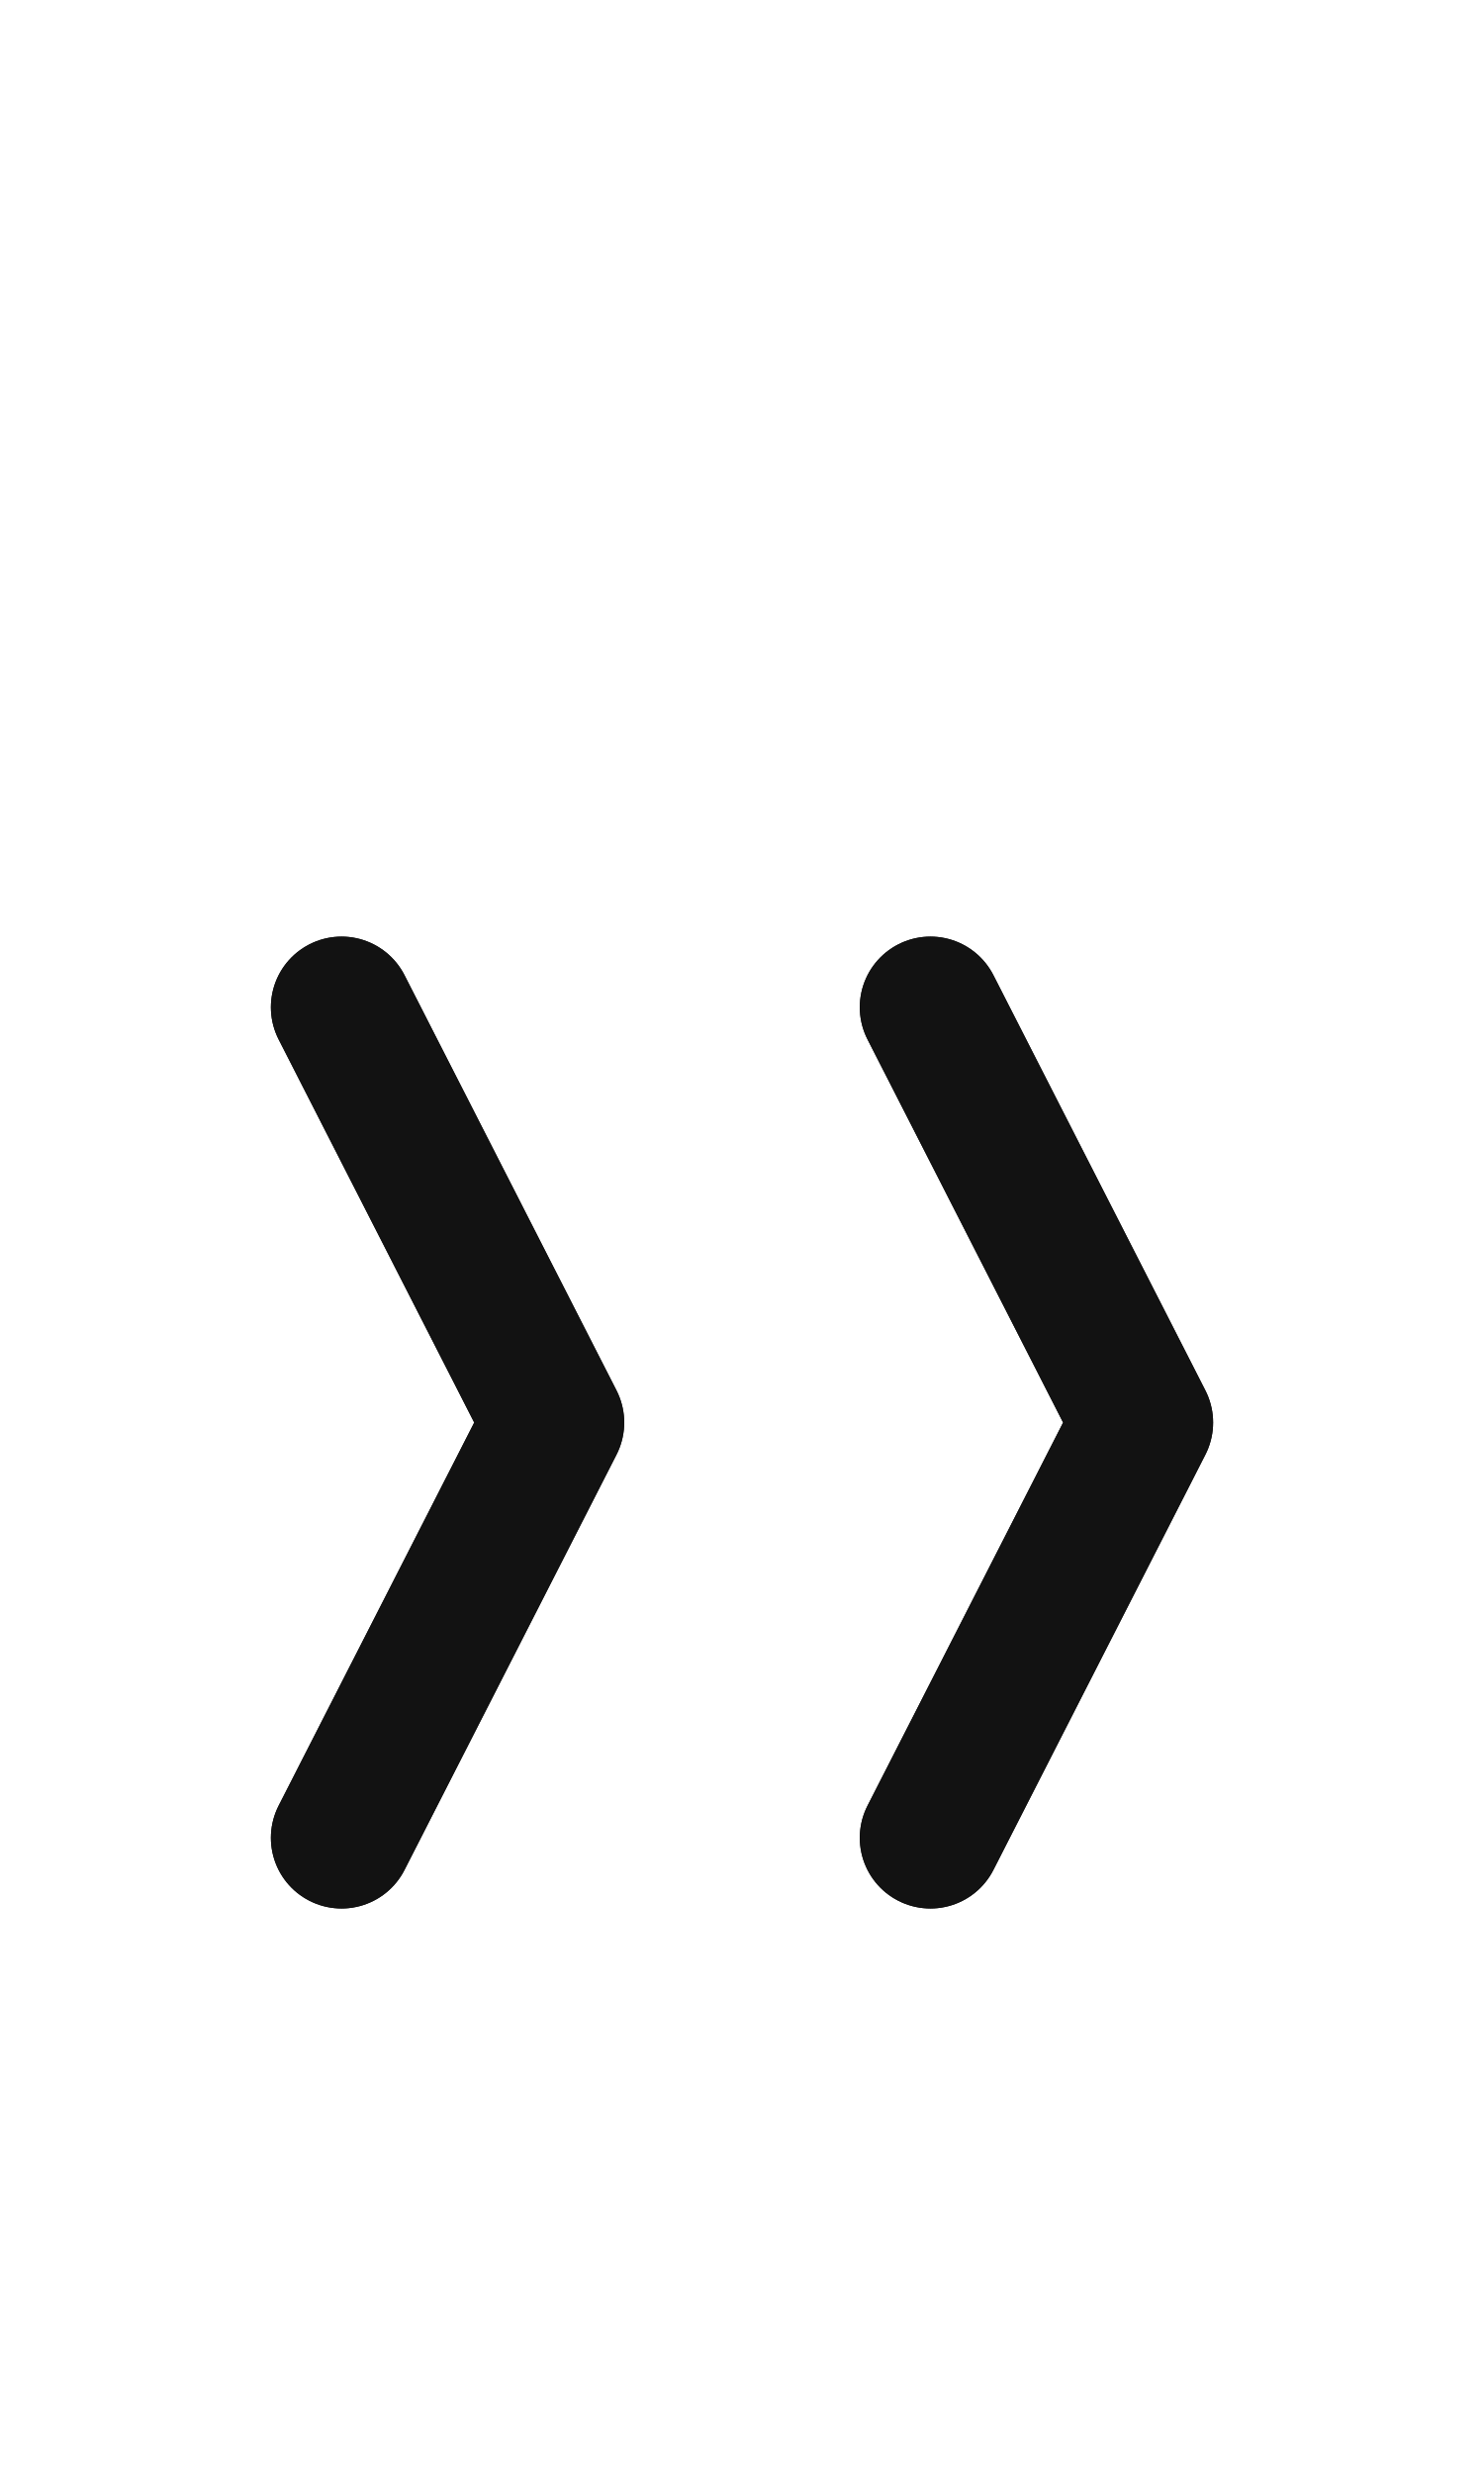
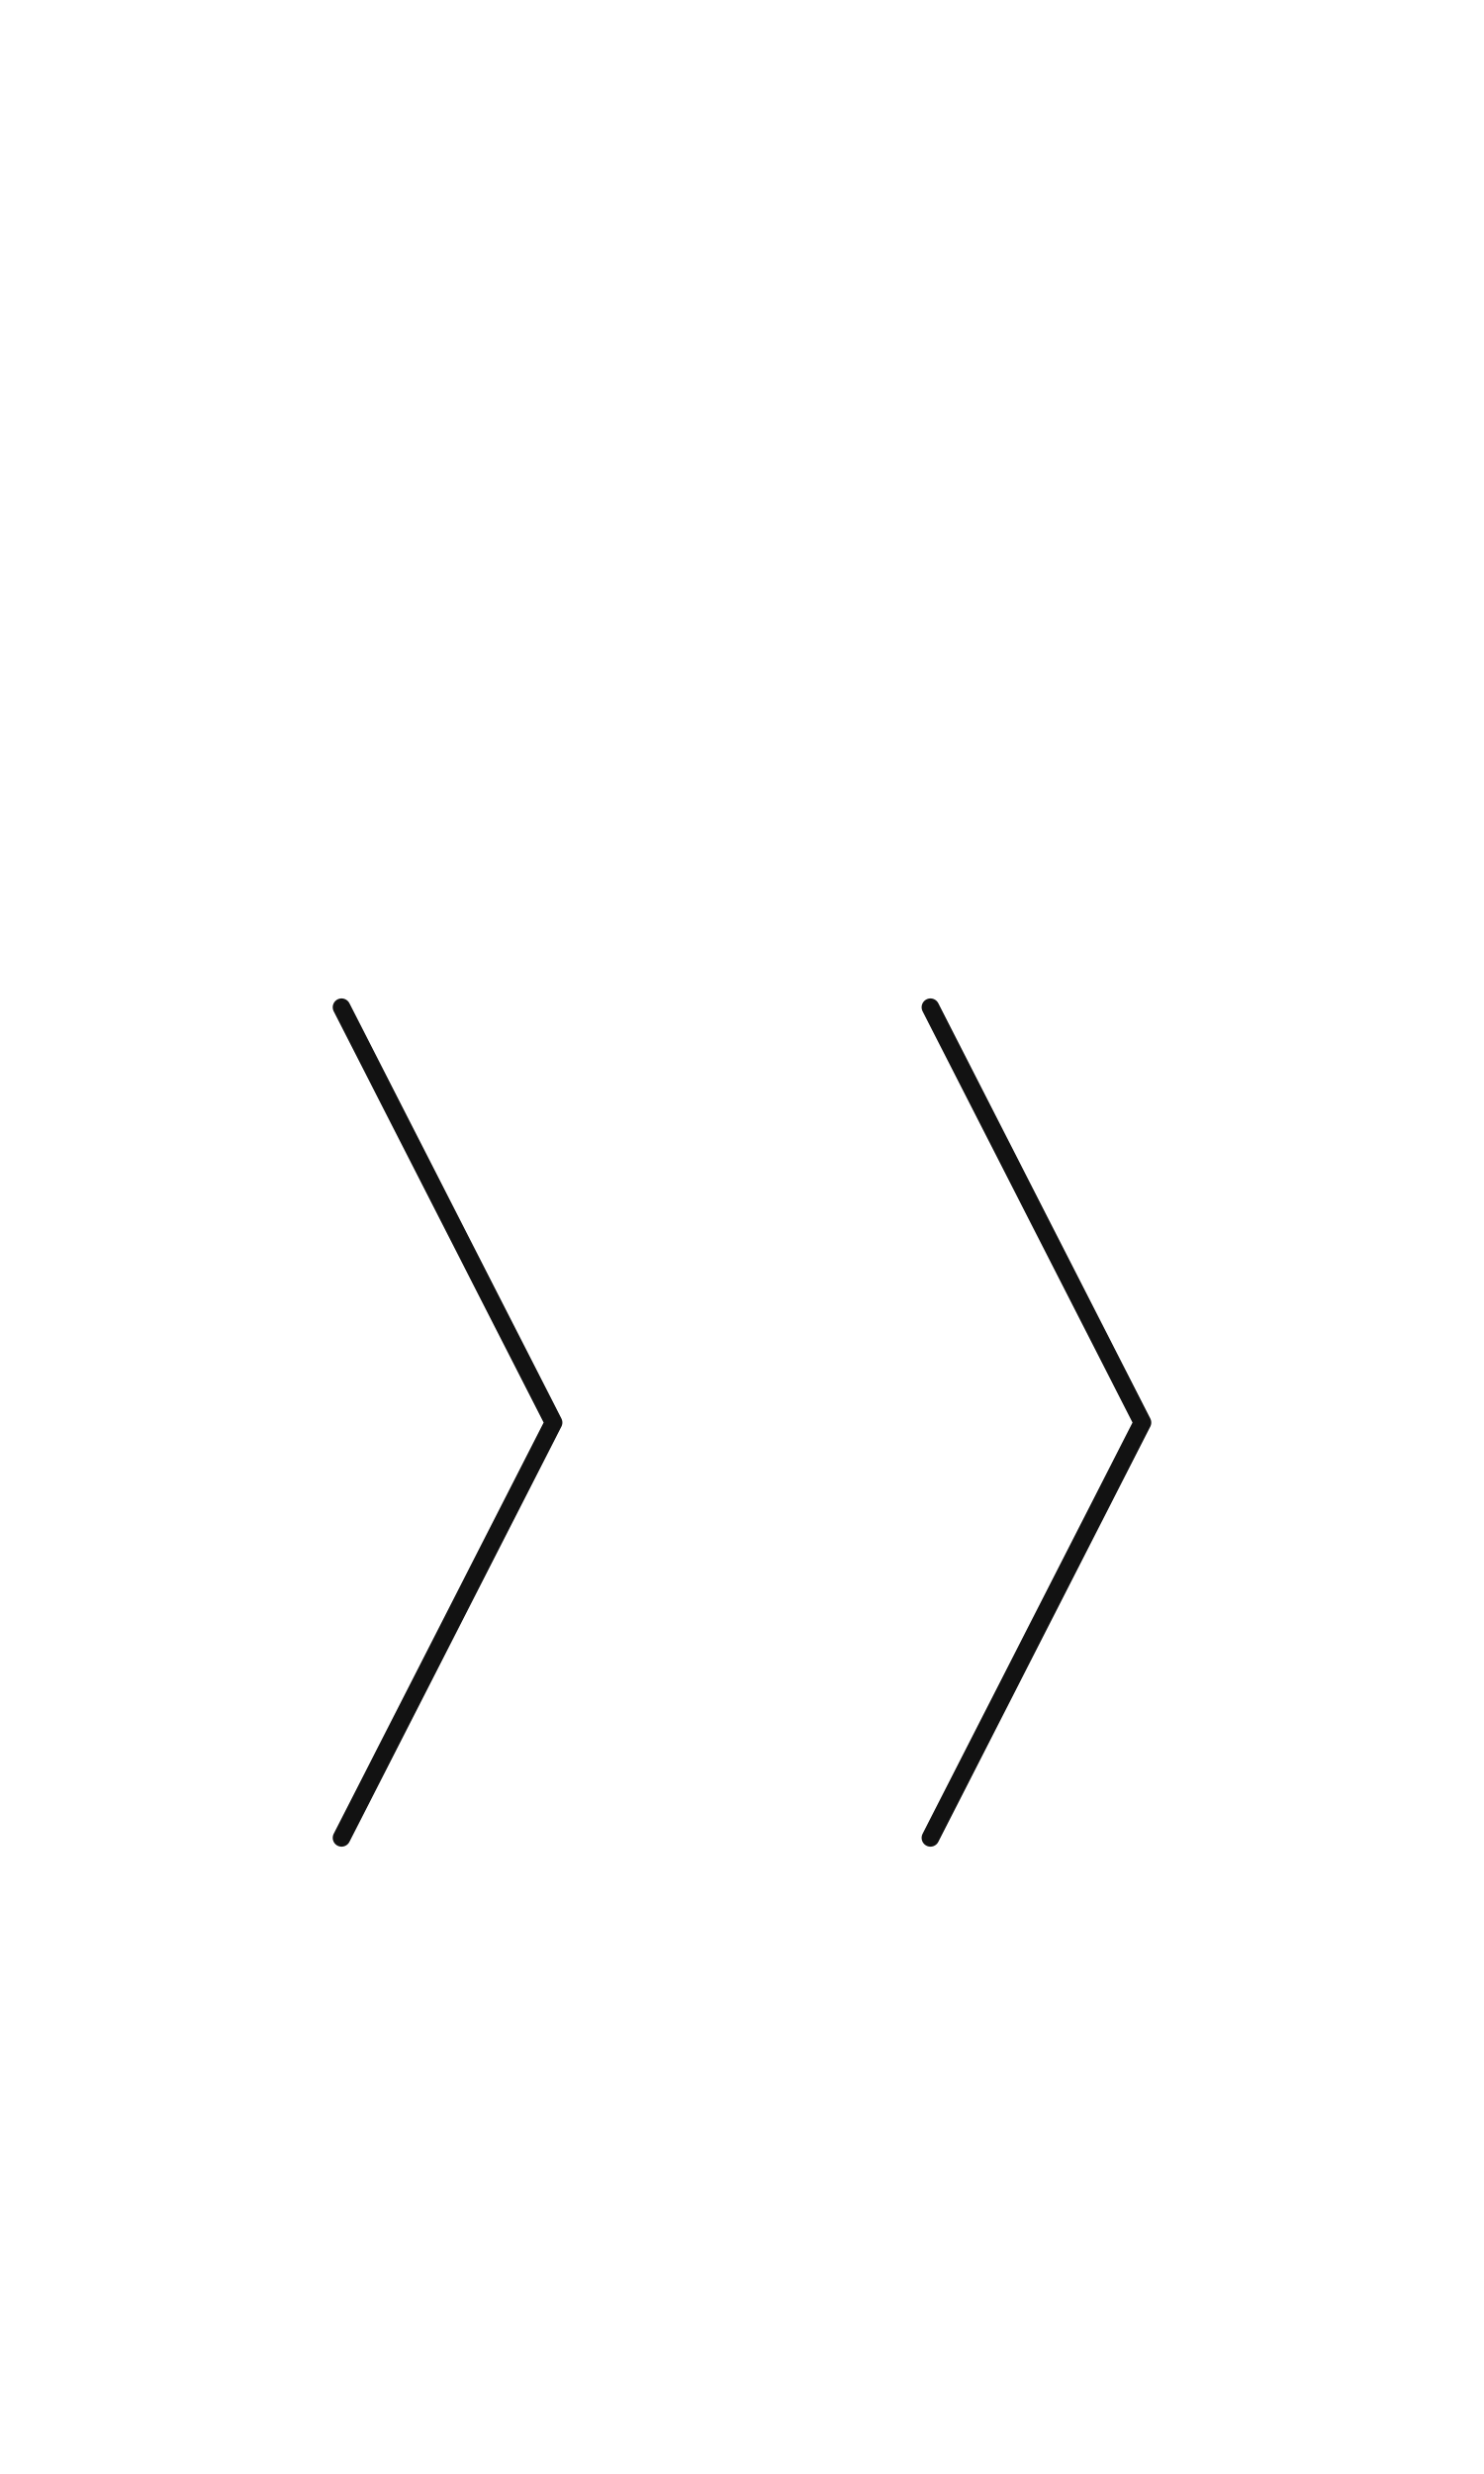
<svg xmlns="http://www.w3.org/2000/svg" width="1008" height="1680" viewBox="0 0 63 105" version="1.1" id="svg5" xml:space="preserve">
  <defs id="defs2" />
  <g id="layer3" style="display:inline;opacity:0.5;stroke-width:3.6;stroke-dasharray:none" transform="matrix(0.8333333,0,0,0.8333333,-157.9762,-173.0963)" />
  <g id="layer2" style="display:inline" />
  <g id="layer1" style="display:inline">
-     <path style="display:inline;fill:none;stroke:#121212;stroke-width:6;stroke-linecap:round;stroke-linejoin:round;stroke-miterlimit:2.613" d="m 39.5,42.75 9,17.625 -9,17.625" id="path2931" />
-     <path style="display:inline;fill:none;stroke:#121212;stroke-width:6;stroke-linecap:round;stroke-linejoin:round;stroke-miterlimit:2.613" d="m 39.5,42.75 9,17.625 -9,17.625" id="path2403" />
-     <path style="display:inline;fill:none;stroke:#121212;stroke-width:6;stroke-linecap:round;stroke-linejoin:round;stroke-miterlimit:2.613" d="m 14.5,42.75 9,17.625 -9,17.625" id="path2432" />
-     <path style="display:inline;fill:none;stroke:#121212;stroke-width:6;stroke-linecap:round;stroke-linejoin:round;stroke-miterlimit:2.613" d="m 14.5,42.75 9,17.625 -9,17.625" id="path2434" />
+     <path style="display:inline;fill:none;stroke:#121212;stroke-width:0.75;stroke-linecap:round;stroke-linejoin:round;stroke-miterlimit:2.613;stroke-dasharray:none" d="m 39.5,42.75 9,17.625 -9,17.625" id="path2931" />
+     <path style="display:inline;fill:none;stroke:#121212;stroke-width:0.75;stroke-linecap:round;stroke-linejoin:round;stroke-miterlimit:2.613;stroke-dasharray:none" d="m 14.5,42.75 9,17.625 -9,17.625" id="path2432" />
  </g>
</svg>
